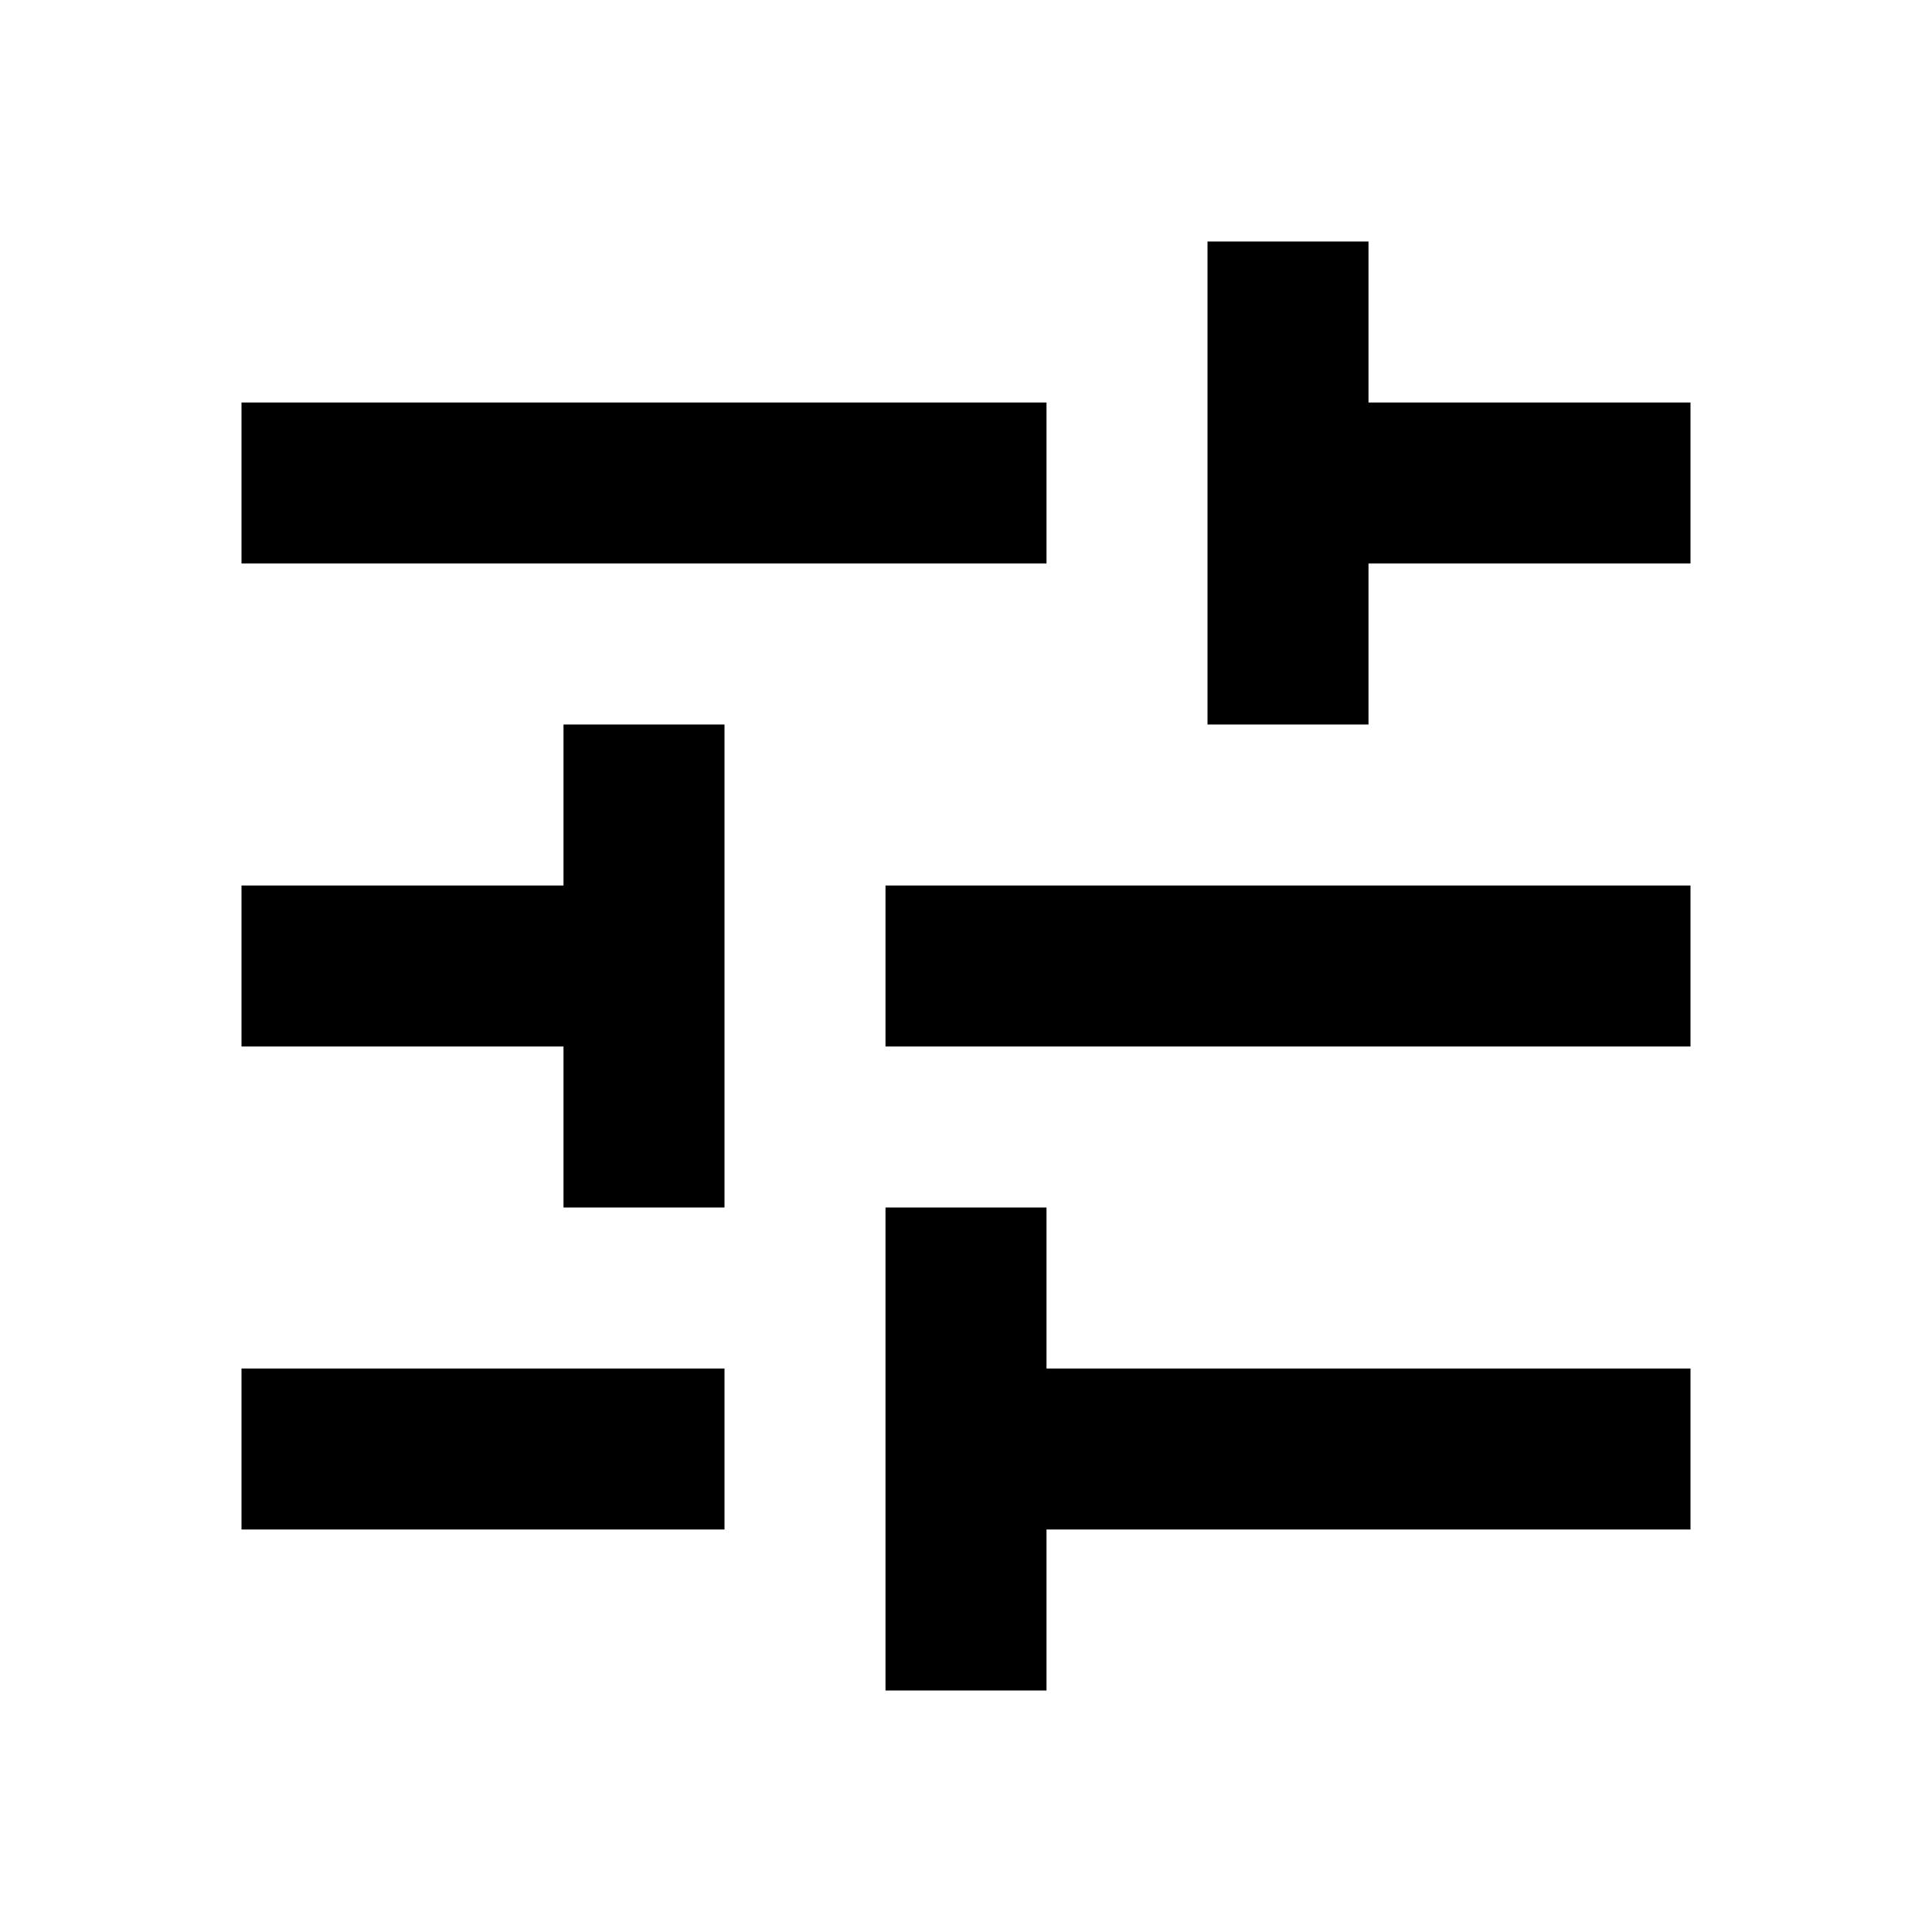
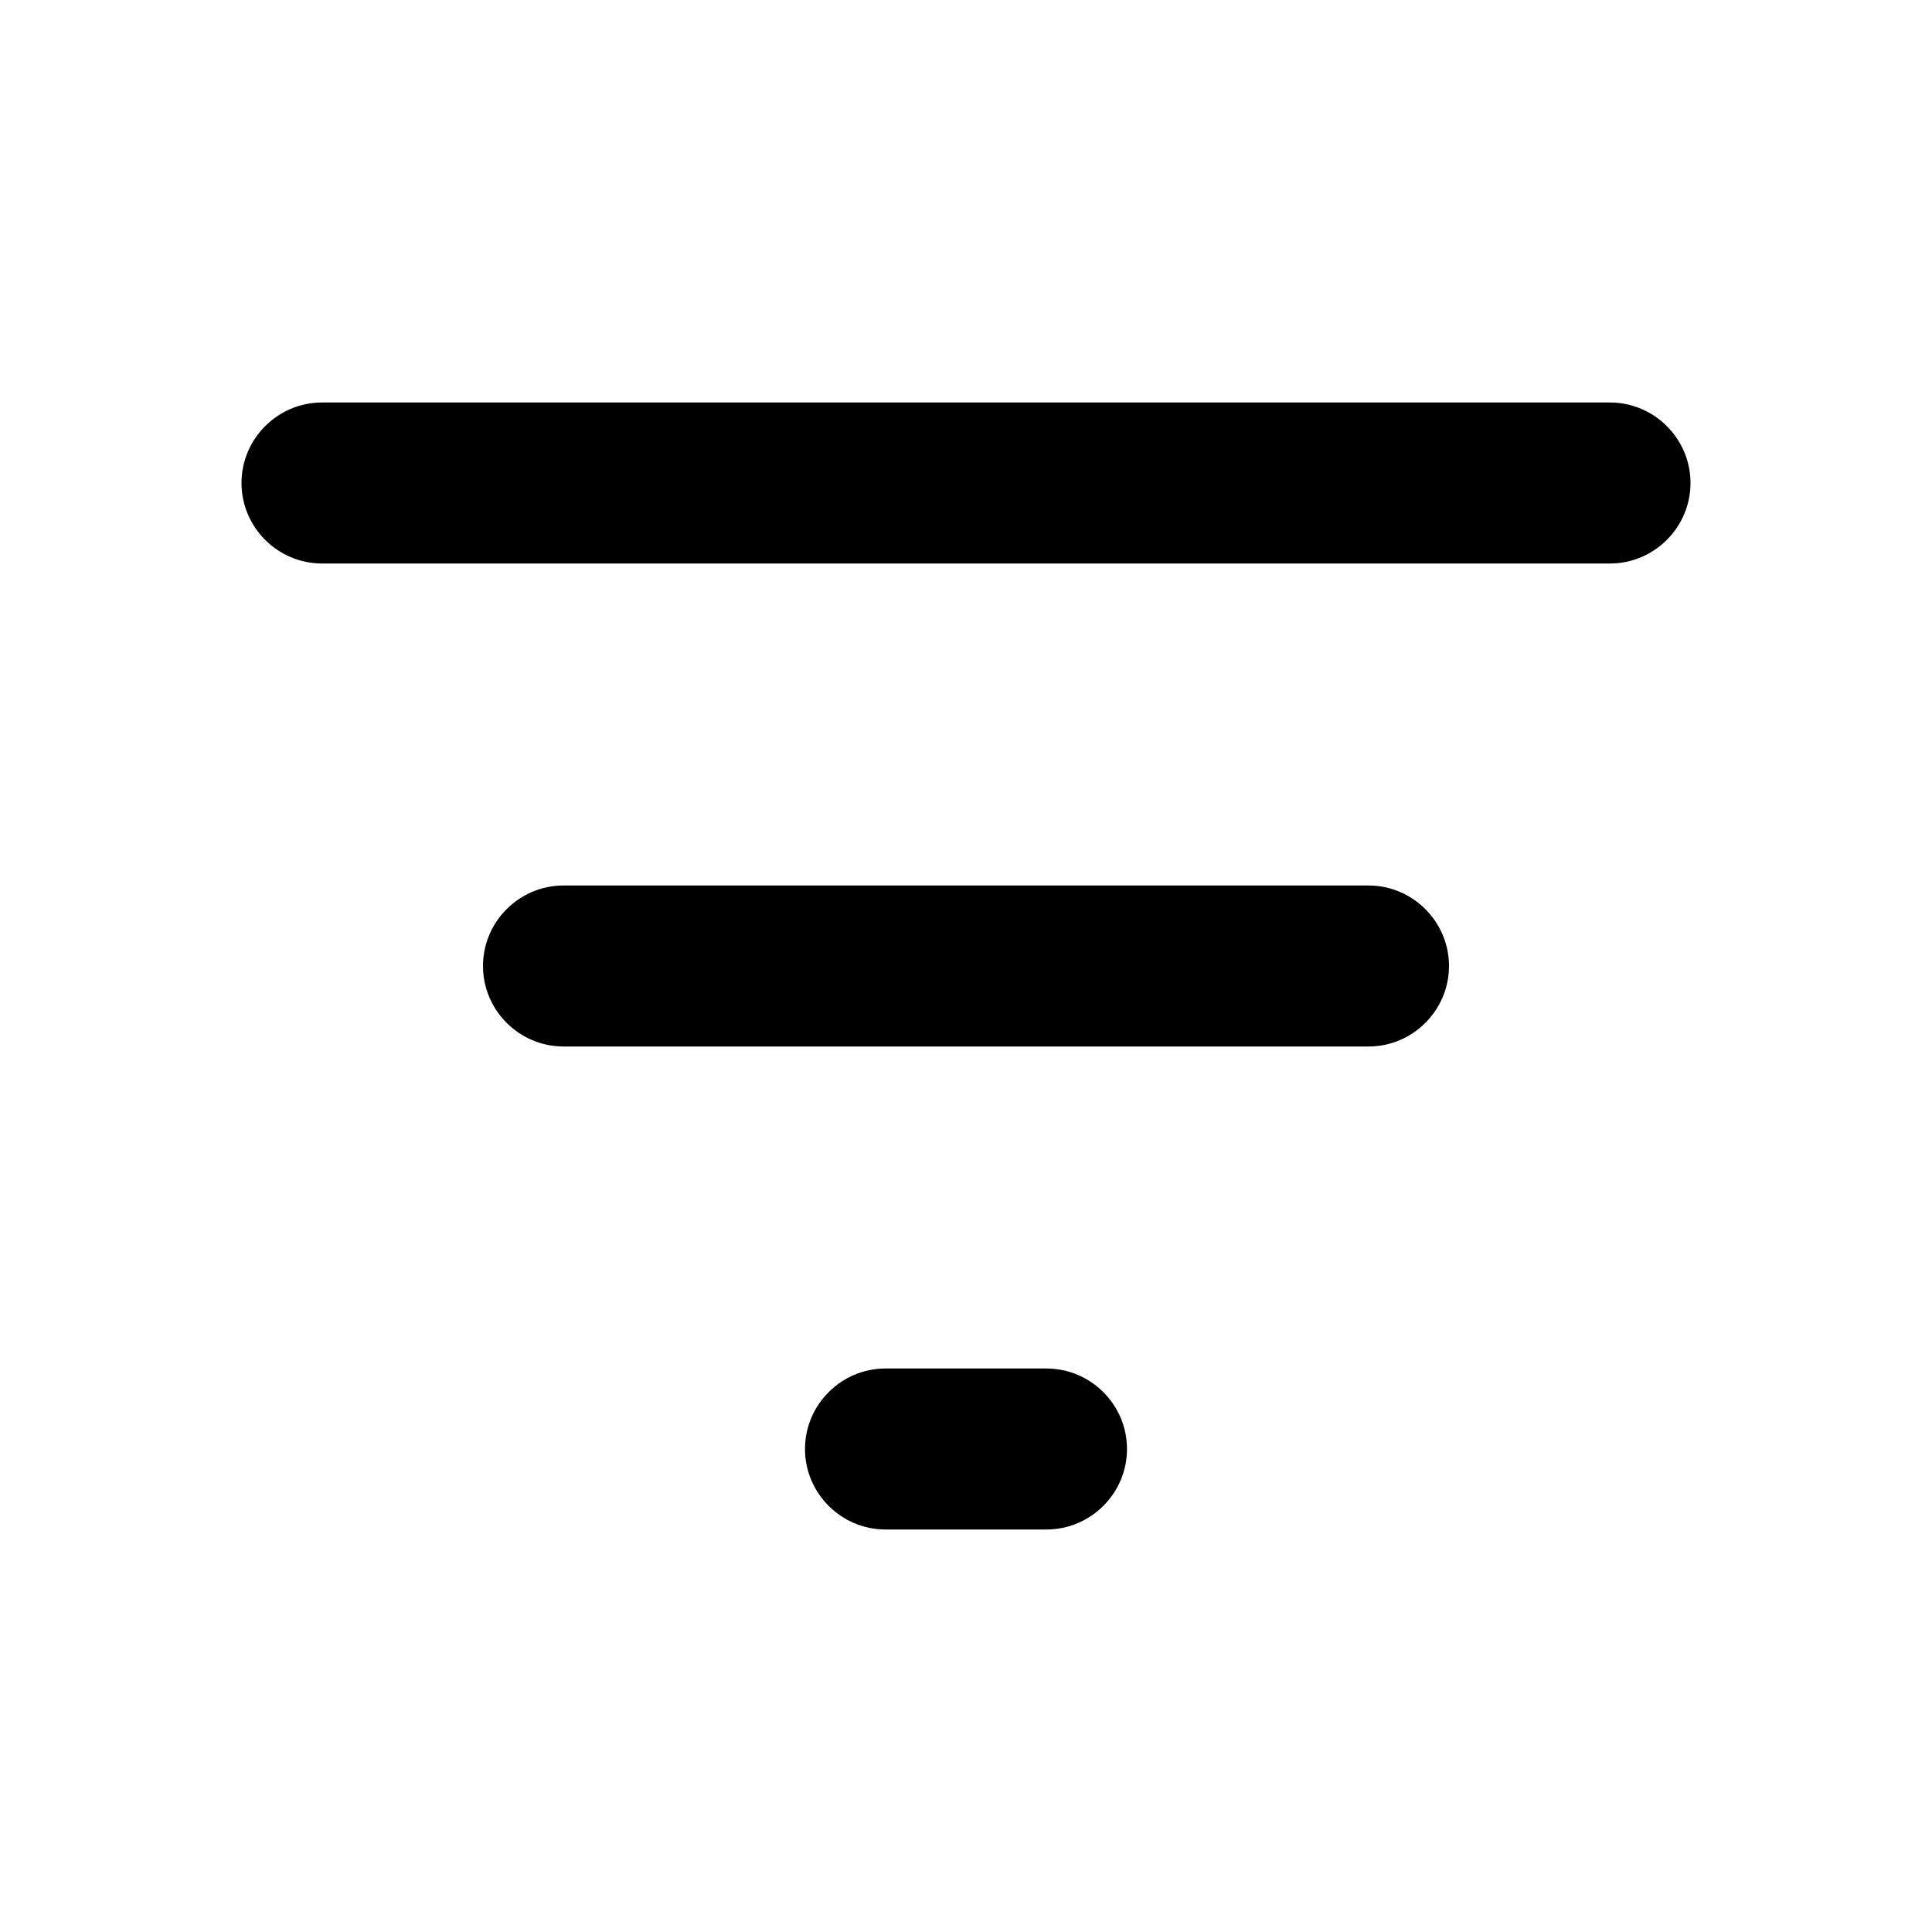
<svg xmlns="http://www.w3.org/2000/svg" width="24" height="24" viewBox="0 0 24 24">
-   <path d="M3 17v2h6v-2H3zM3 5v2h10V5H3zm10 16v-2h8v-2h-8v-2h-2v6h2zM7 9v2H3v2h4v2h2V9H7zm14 4v-2H11v2h10zm-6-4h2V7h4V5h-4V3h-2v6z" fill-rule="nonzero" />
+   <path d="M4 5h16c.55 0 1 .45 1 1s-.45 1-1 1H4c-.55 0-1-.45-1-1s.45-1 1-1zm3 6h10c.55 0 1 .45 1 1s-.45 1-1 1H7c-.55 0-1-.45-1-1s.45-1 1-1zm4 6h2c.55 0 1 .45 1 1s-.45 1-1 1h-2c-.55 0-1-.45-1-1s.45-1 1-1z" fill-rule="nonzero" />
</svg>
